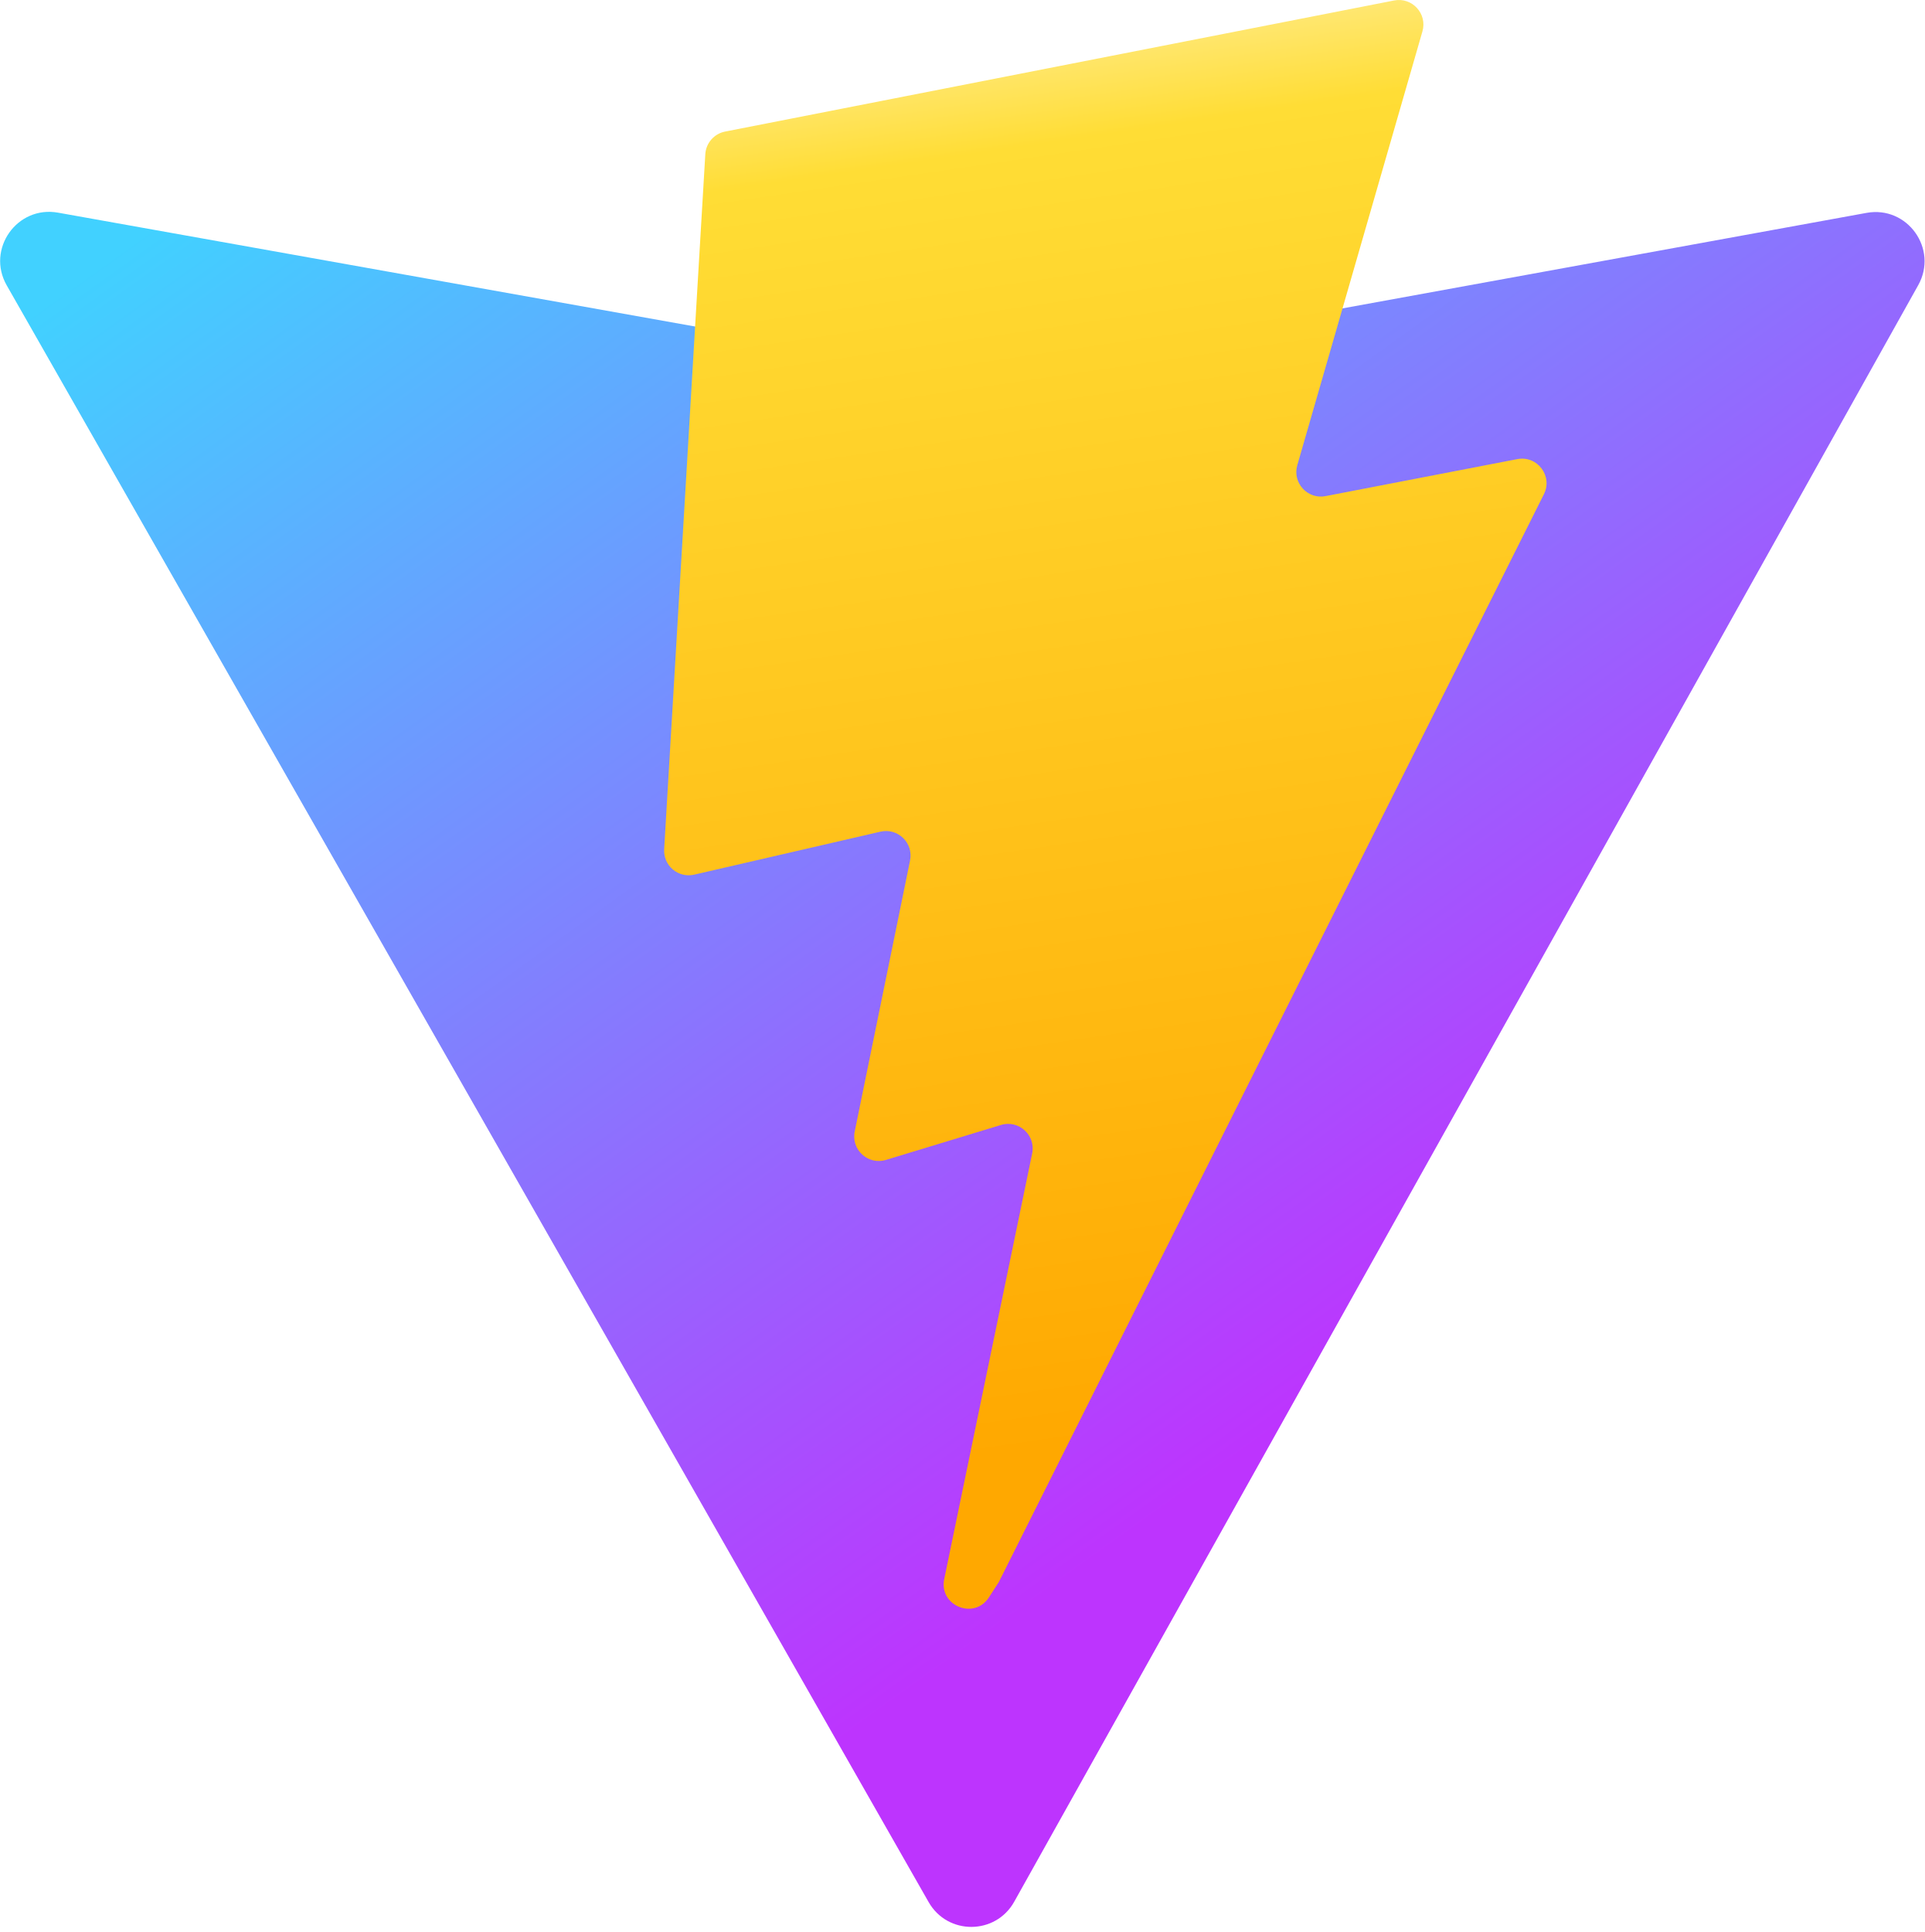
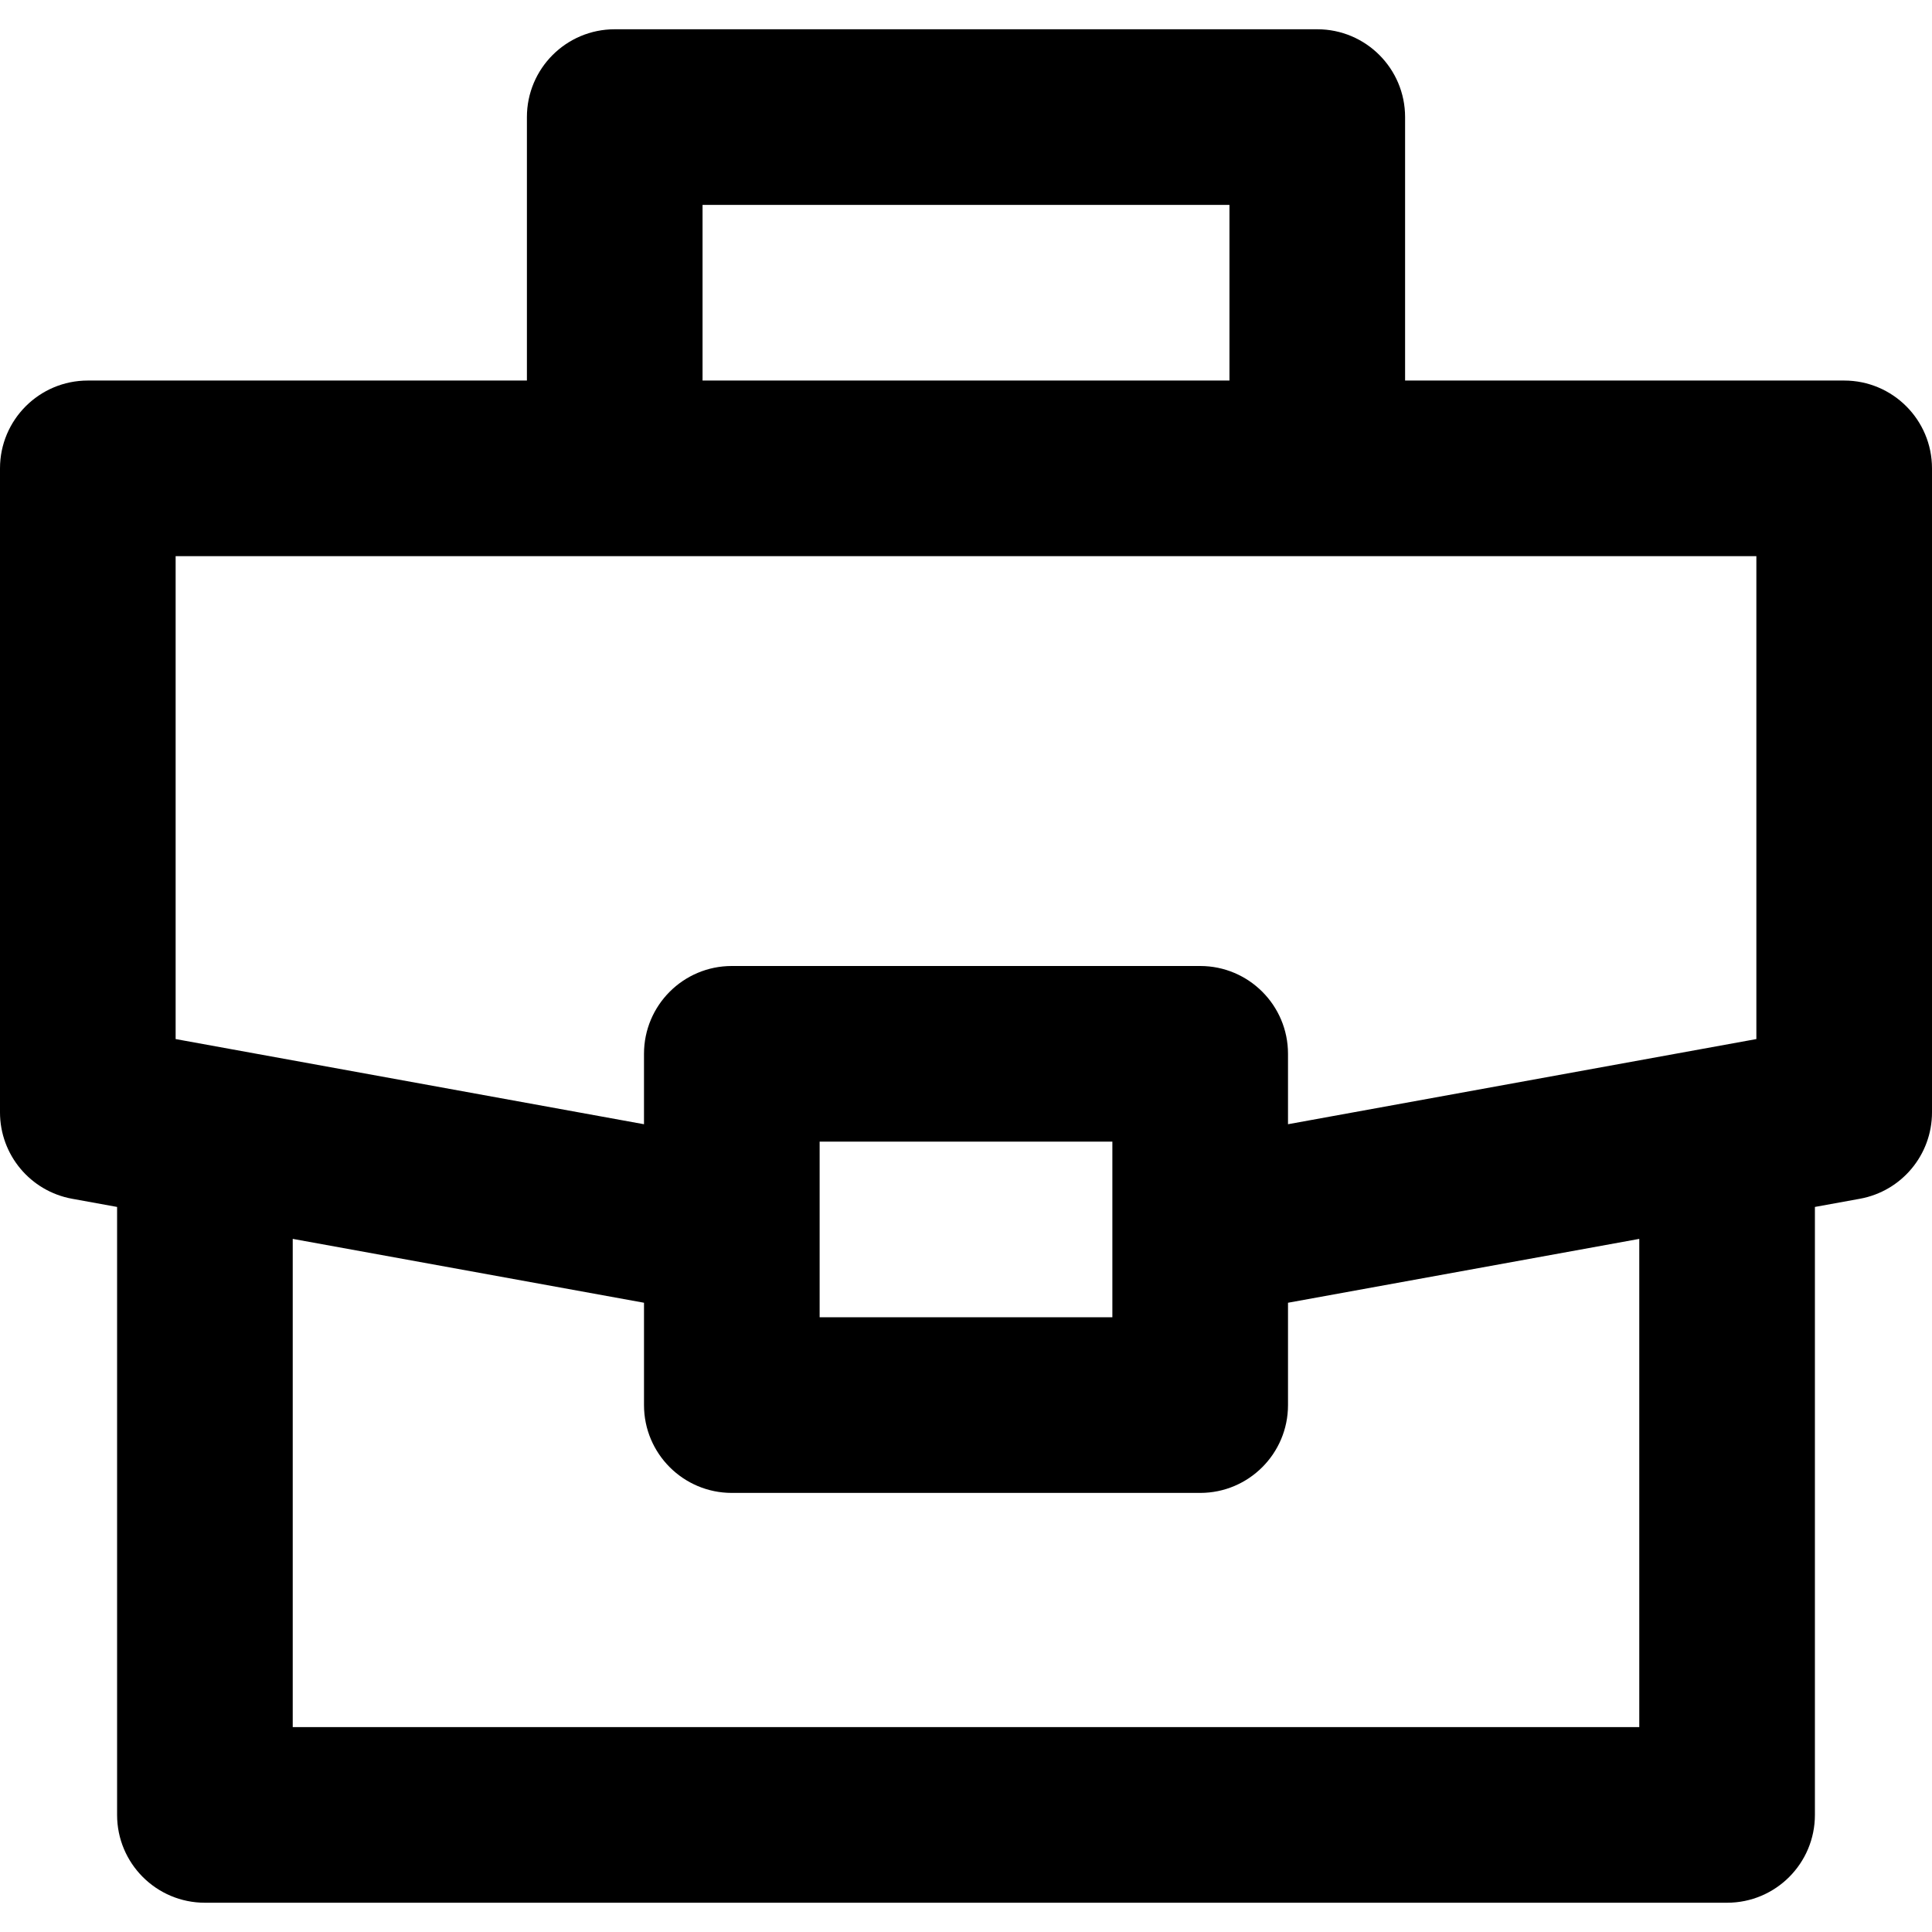
- <svg xmlns="http://www.w3.org/2000/svg" aria-hidden="true" role="img" class="iconify iconify--logos" width="31.88" height="32" preserveAspectRatio="xMidYMid meet" viewBox="0 0 256 257">
-   <defs>
-     <linearGradient id="IconifyId1813088fe1fbc01fb466" x1="-.828%" x2="57.636%" y1="7.652%" y2="78.411%">
-       <stop offset="0%" stop-color="#41D1FF" />
-       <stop offset="100%" stop-color="#BD34FE" />
-     </linearGradient>
-     <linearGradient id="IconifyId1813088fe1fbc01fb467" x1="43.376%" x2="50.316%" y1="2.242%" y2="89.03%">
-       <stop offset="0%" stop-color="#FFEA83" />
-       <stop offset="8.333%" stop-color="#FFDD35" />
-       <stop offset="100%" stop-color="#FFA800" />
-     </linearGradient>
-   </defs>
-   <path fill="url(#IconifyId1813088fe1fbc01fb466)" d="M255.153 37.938L134.897 252.976c-2.483 4.44-8.862 4.466-11.382.048L.875 37.958c-2.746-4.814 1.371-10.646 6.827-9.67l120.385 21.517a6.537 6.537 0 0 0 2.322-.004l117.867-21.483c5.438-.991 9.574 4.796 6.877 9.62Z" />
-   <path fill="url(#IconifyId1813088fe1fbc01fb467)" d="M185.432.063L96.44 17.501a3.268 3.268 0 0 0-2.634 3.014l-5.474 92.456a3.268 3.268 0 0 0 3.997 3.378l24.777-5.718c2.318-.535 4.413 1.507 3.936 3.838l-7.361 36.047c-.495 2.426 1.782 4.5 4.151 3.78l15.304-4.649c2.372-.72 4.652 1.36 4.15 3.788l-11.698 56.621c-.732 3.542 3.979 5.473 5.943 2.437l1.313-2.028l72.516-144.72c1.215-2.423-.88-5.186-3.54-4.672l-25.505 4.922c-2.396.462-4.435-1.77-3.759-4.114l16.646-57.705c.677-2.35-1.37-4.583-3.769-4.113Z" />
+ <svg xmlns="http://www.w3.org/2000/svg" fill="#000000" height="16px" width="16px" version="1.1" id="Layer_1" viewBox="0 0 512 512" xml:space="preserve">
+   <style>
+     path {
+       fill: black;
+     }
+     @media (prefers-color-scheme: dark) {
+       path {
+         fill: #cccccc;
+       }
+     }
+   </style>
+   <g>
+     <g>
+       <path d="M488.727,100.848H372.364V31.03c0-12.853-10.42-23.273-23.273-23.273H162.909c-12.853,0-23.273,10.42-23.273,23.273    v69.818H23.273C10.42,100.848,0,111.268,0,124.121v170.667c0,11.247,8.045,20.885,19.11,22.897l11.92,2.166V480.97    c0,12.853,10.42,23.273,23.273,23.273h403.394c12.853,0,23.273-10.42,23.273-23.273V319.851l11.922-2.166    c11.064-2.012,19.108-11.65,19.108-22.897V124.121C512,111.268,501.58,100.848,488.727,100.848z M186.182,54.303h139.636v46.545    H186.182V54.303z M434.424,457.697H77.576V328.315l93.091,16.925v27.124c0,12.853,10.42,23.273,23.273,23.273h124.121    c12.853,0,23.273-10.42,23.273-23.273v-27.122l93.091-16.925V457.697z M217.212,349.091v-46.545h77.576v46.545H217.212z     M465.455,275.364l-124.121,22.568v-18.66c0-12.853-10.42-23.273-23.273-23.273H193.939c-12.853,0-23.273,10.42-23.273,23.273    v18.66L46.545,275.364V147.394h116.364h186.182h116.364V275.364z" />
+     </g>
+   </g>
</svg>
